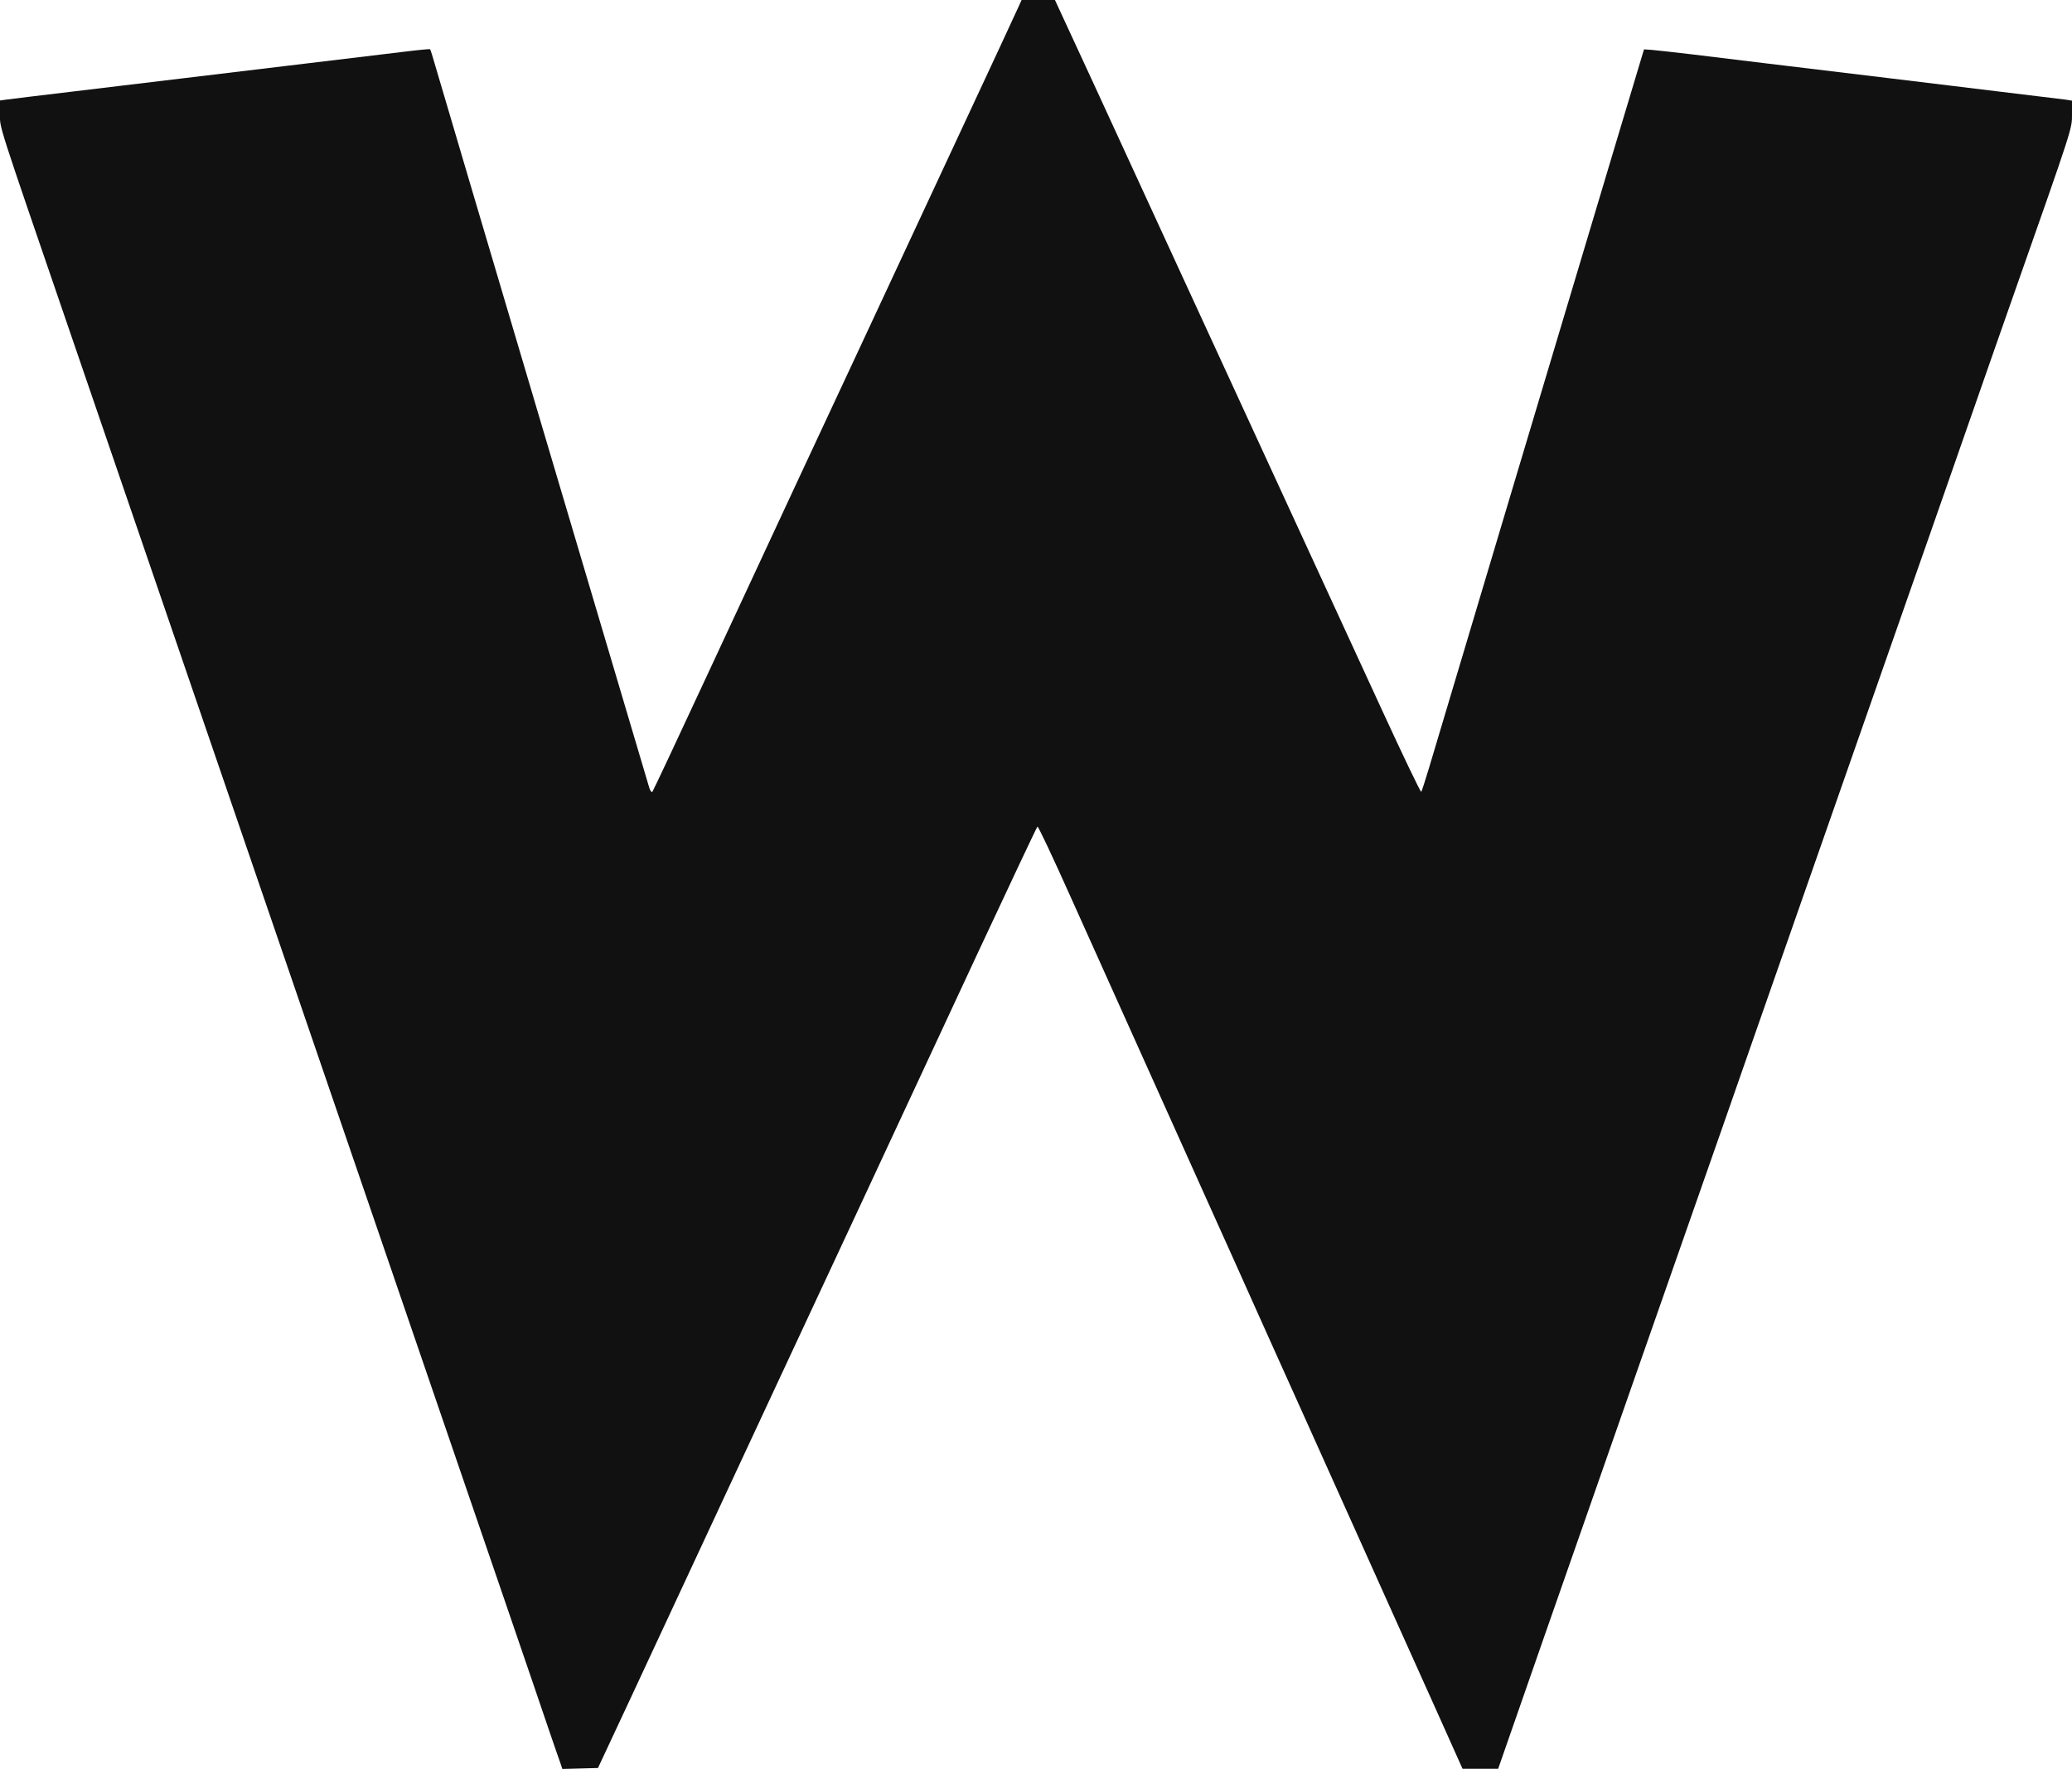
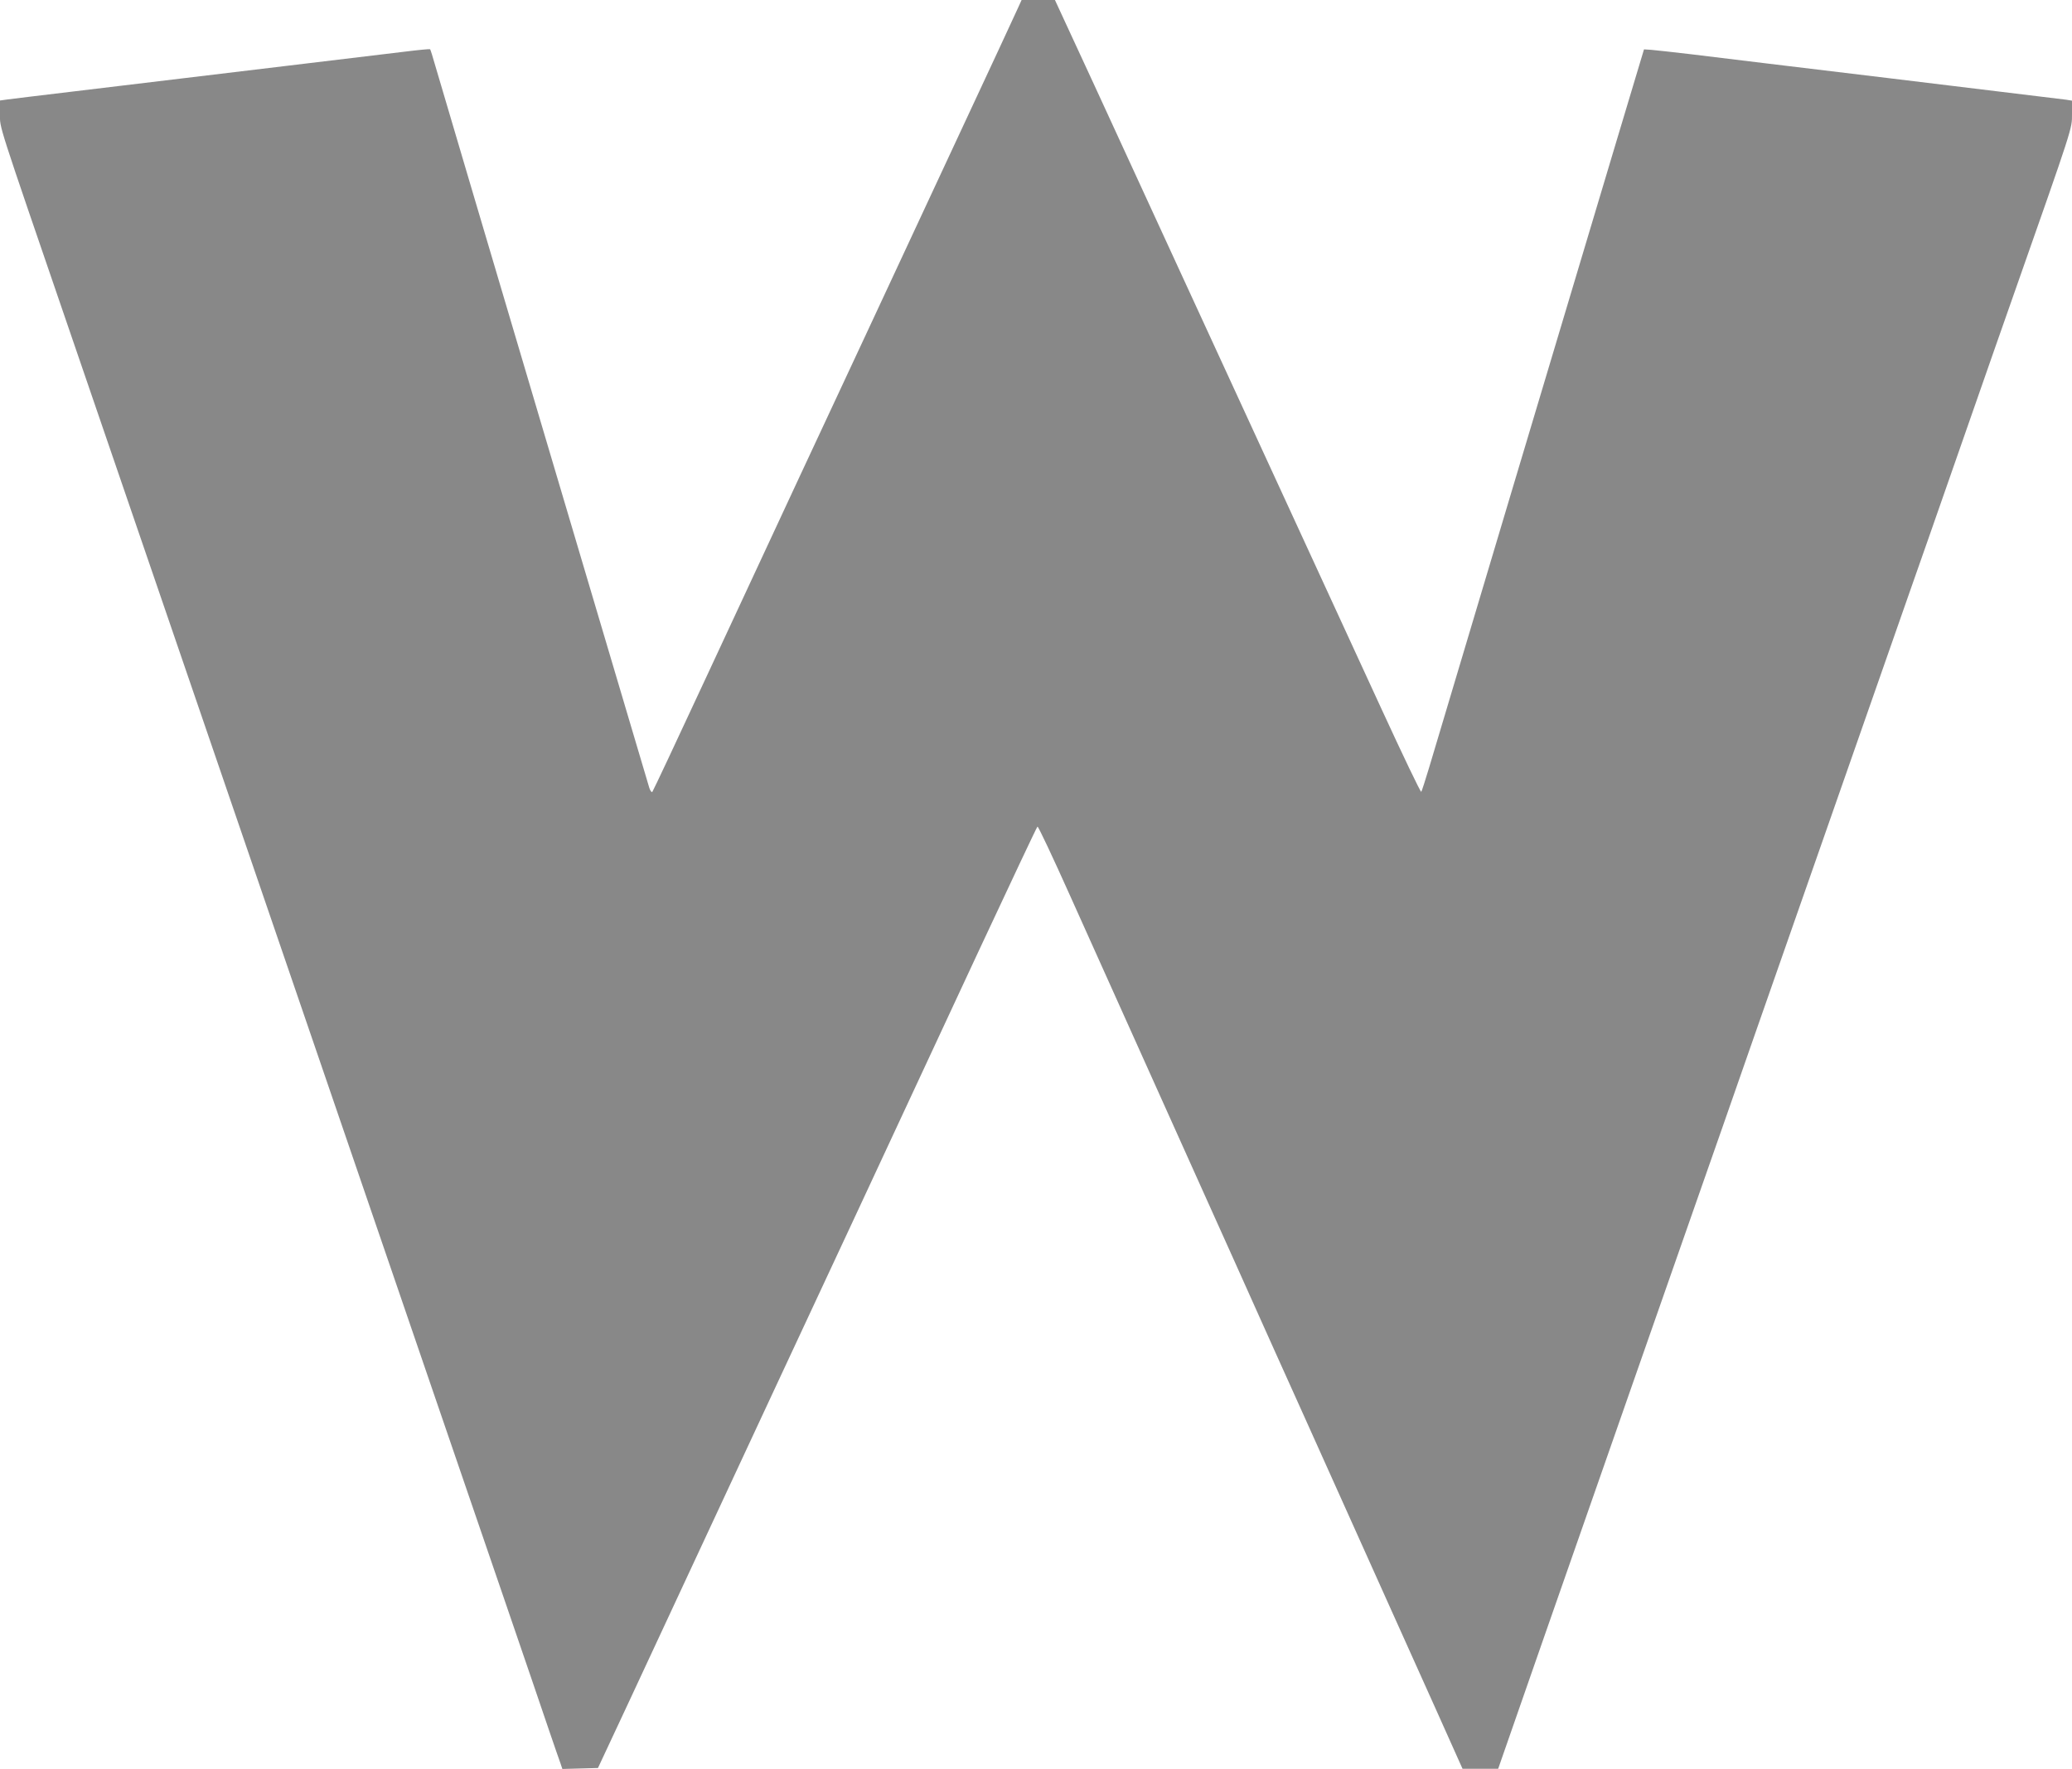
<svg xmlns="http://www.w3.org/2000/svg" version="1.0" width="1280pt" height="1093pt" viewBox="0 0 1280 1093" preserveAspectRatio="xMidYMid meet">
-   <g transform="translate(0,1093) scale(0.1,-0.1)" fill="#111111" stroke="none">
+   <g transform="translate(0,1093) scale(0.1,-0.1)" fill="#888" stroke="none">
    <path d="M6292 10888 c-11 -24 -67 -144 -124 -268 -95 -203 -332 -712 -820 -1760 -94 -201 -279 -599 -413 -885 -133 -286 -390 -837 -570 -1225 -180 -388 -331 -709 -335 -713 -4 -5 -13 6 -19 25 -13 41 -1283 4326 -1322 4462 -15 54 -30 100 -32 102 -2 2 -75 -5 -163 -16 -151 -18 -1237 -149 -2039 -245 -203 -24 -389 -47 -412 -50 l-43 -6 0 -84 c0 -91 -23 -18 429 -1337 232 -677 281 -819 491 -1433 184 -536 236 -690 370 -1080 134 -390 186 -544 370 -1080 184 -536 236 -690 370 -1080 134 -390 186 -544 370 -1080 105 -308 218 -638 251 -733 290 -846 680 -1983 740 -2162 33 -96 65 -190 72 -208 l11 -33 110 3 110 3 187 400 c238 512 761 1635 894 1920 56 121 287 616 513 1100 225 484 568 1220 761 1635 194 415 355 758 360 762 4 5 95 -189 203 -430 202 -449 437 -973 828 -1842 123 -272 262 -583 310 -690 48 -107 186 -415 308 -685 536 -1192 652 -1452 810 -1802 l167 -373 110 0 110 0 278 798 c305 872 878 2513 987 2822 38 107 181 517 318 910 487 1391 894 2557 962 2750 38 107 182 519 320 915 138 396 282 808 320 915 368 1047 360 1023 360 1114 l0 84 -37 6 c-21 3 -506 62 -1078 131 -572 69 -1130 136 -1240 150 -110 13 -220 25 -244 27 l-45 3 -162 -540 c-277 -924 -1108 -3704 -1166 -3900 -23 -77 -45 -144 -48 -148 -4 -4 -115 228 -247 515 -344 748 -898 1950 -1235 2683 -160 347 -400 870 -535 1163 l-246 532 -103 0 -103 0 -19 -42z" />
  </g>
</svg>
